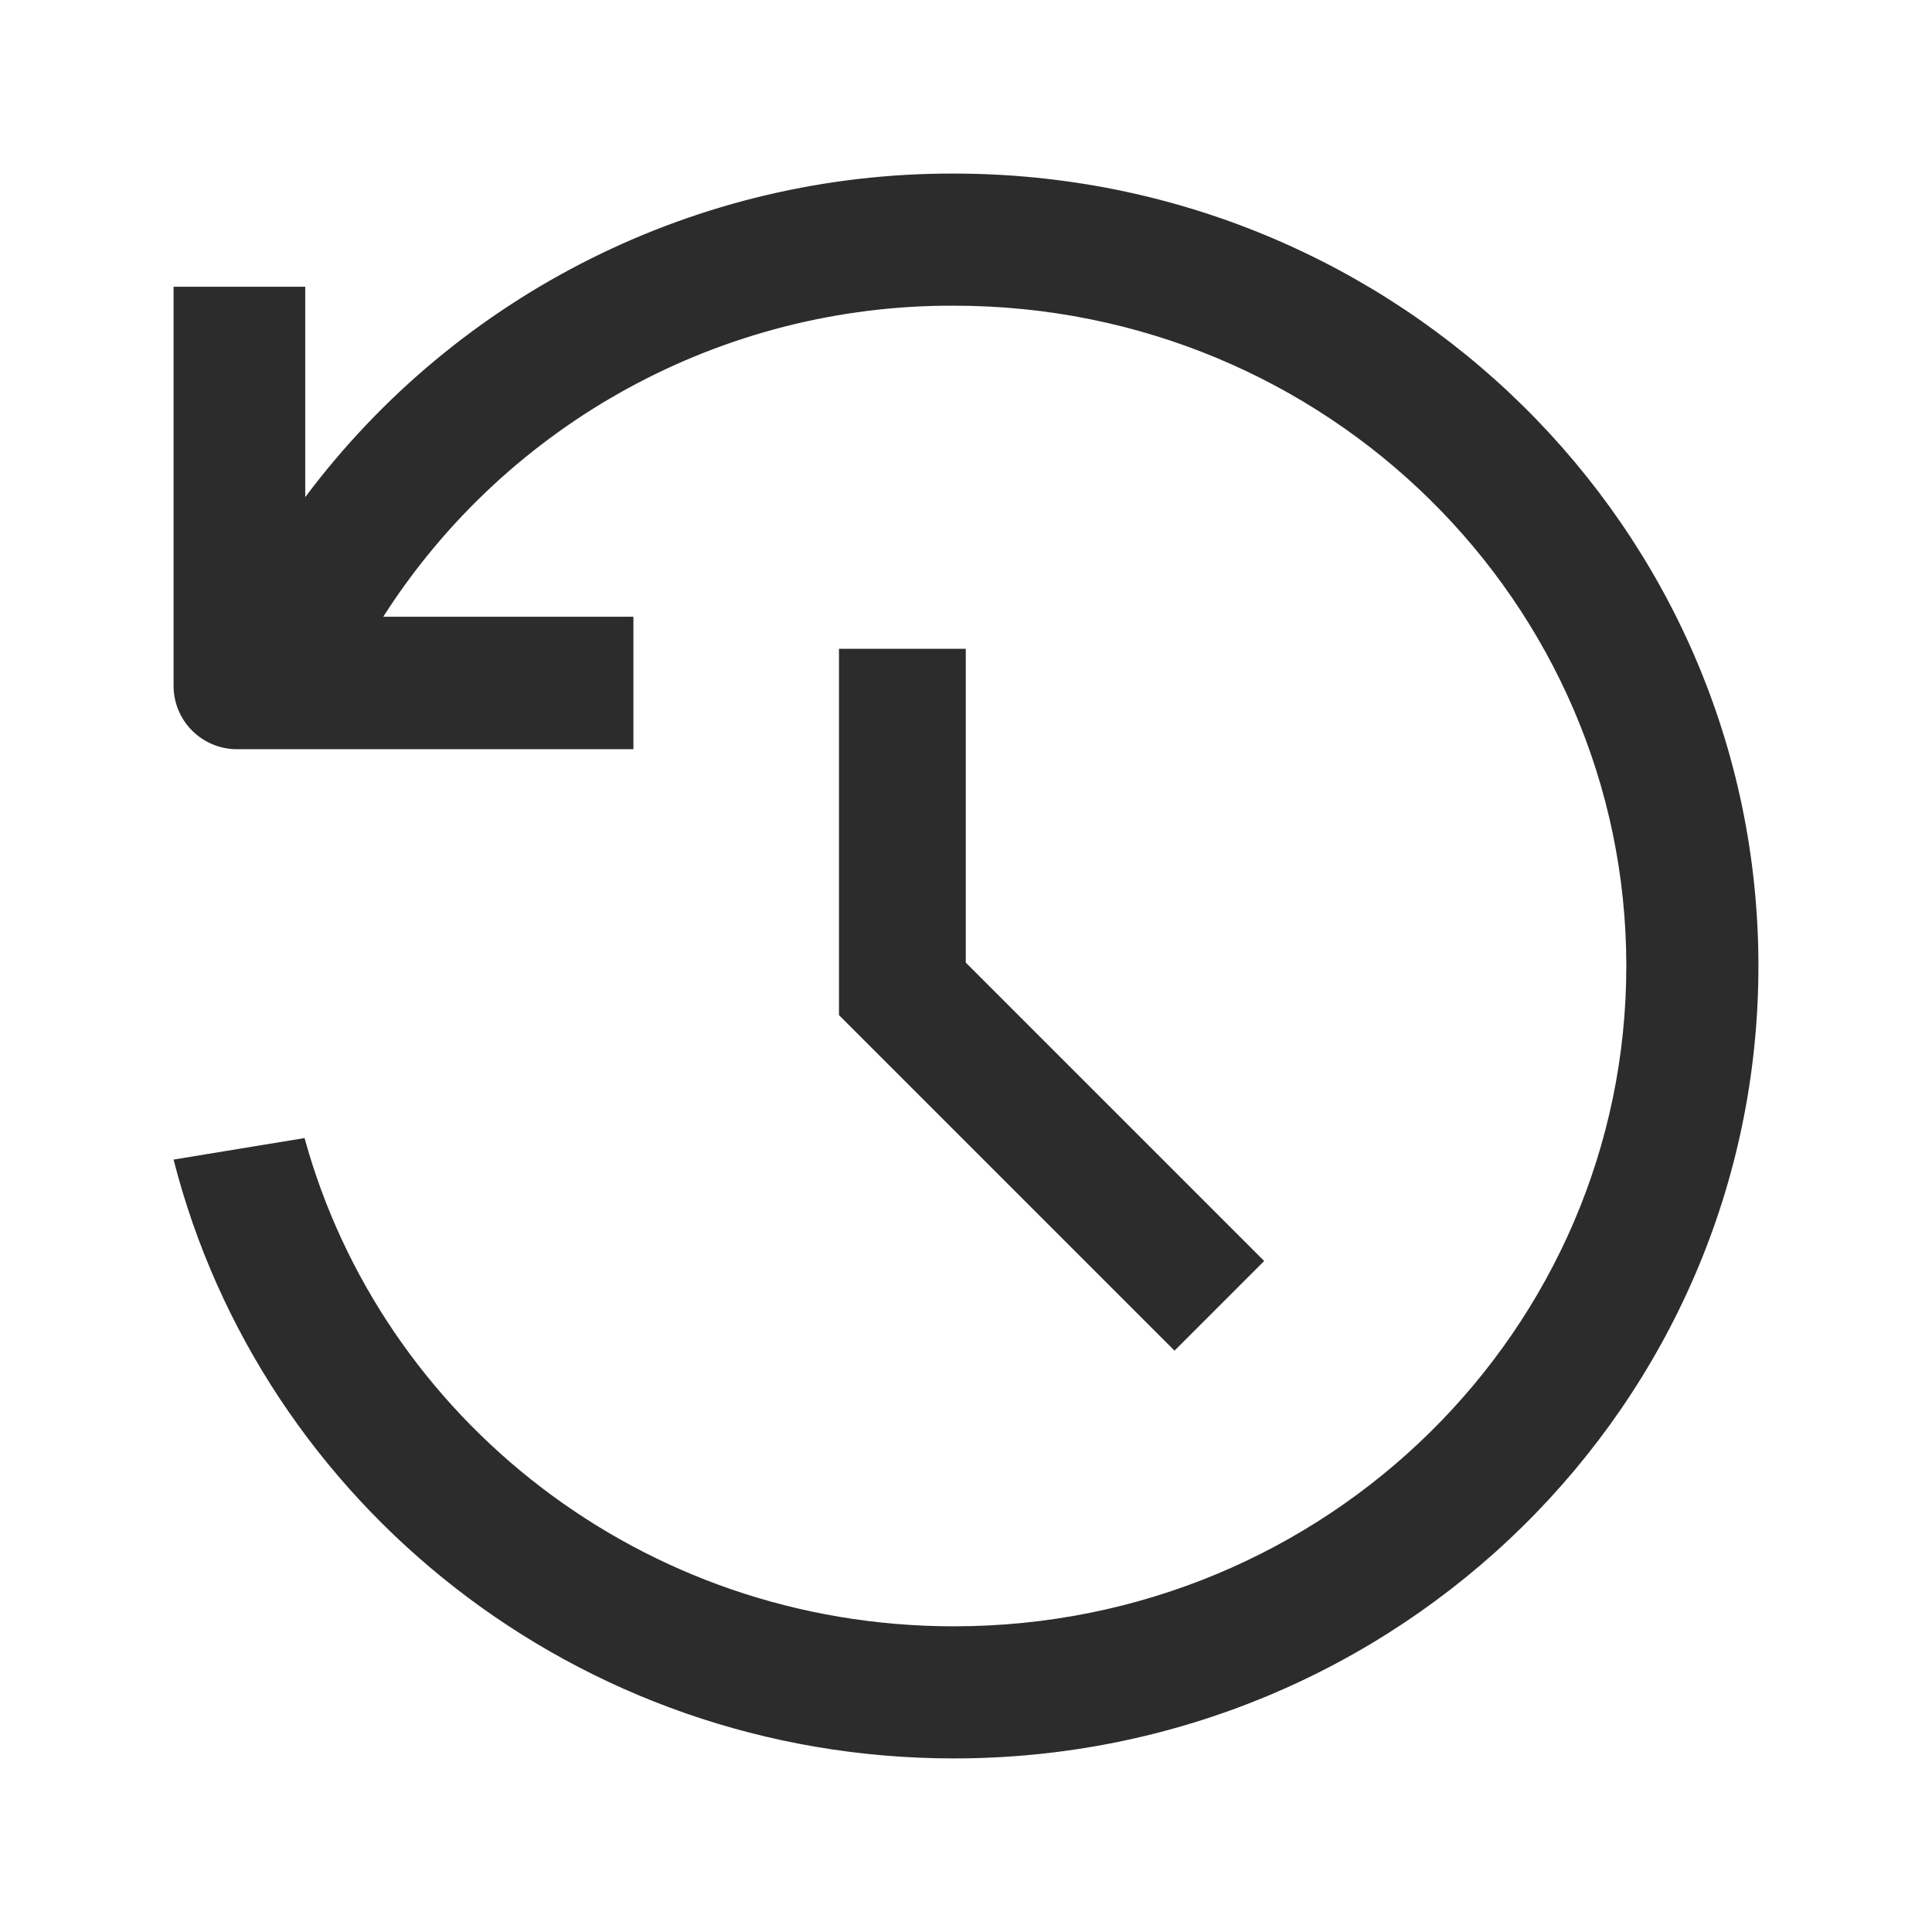
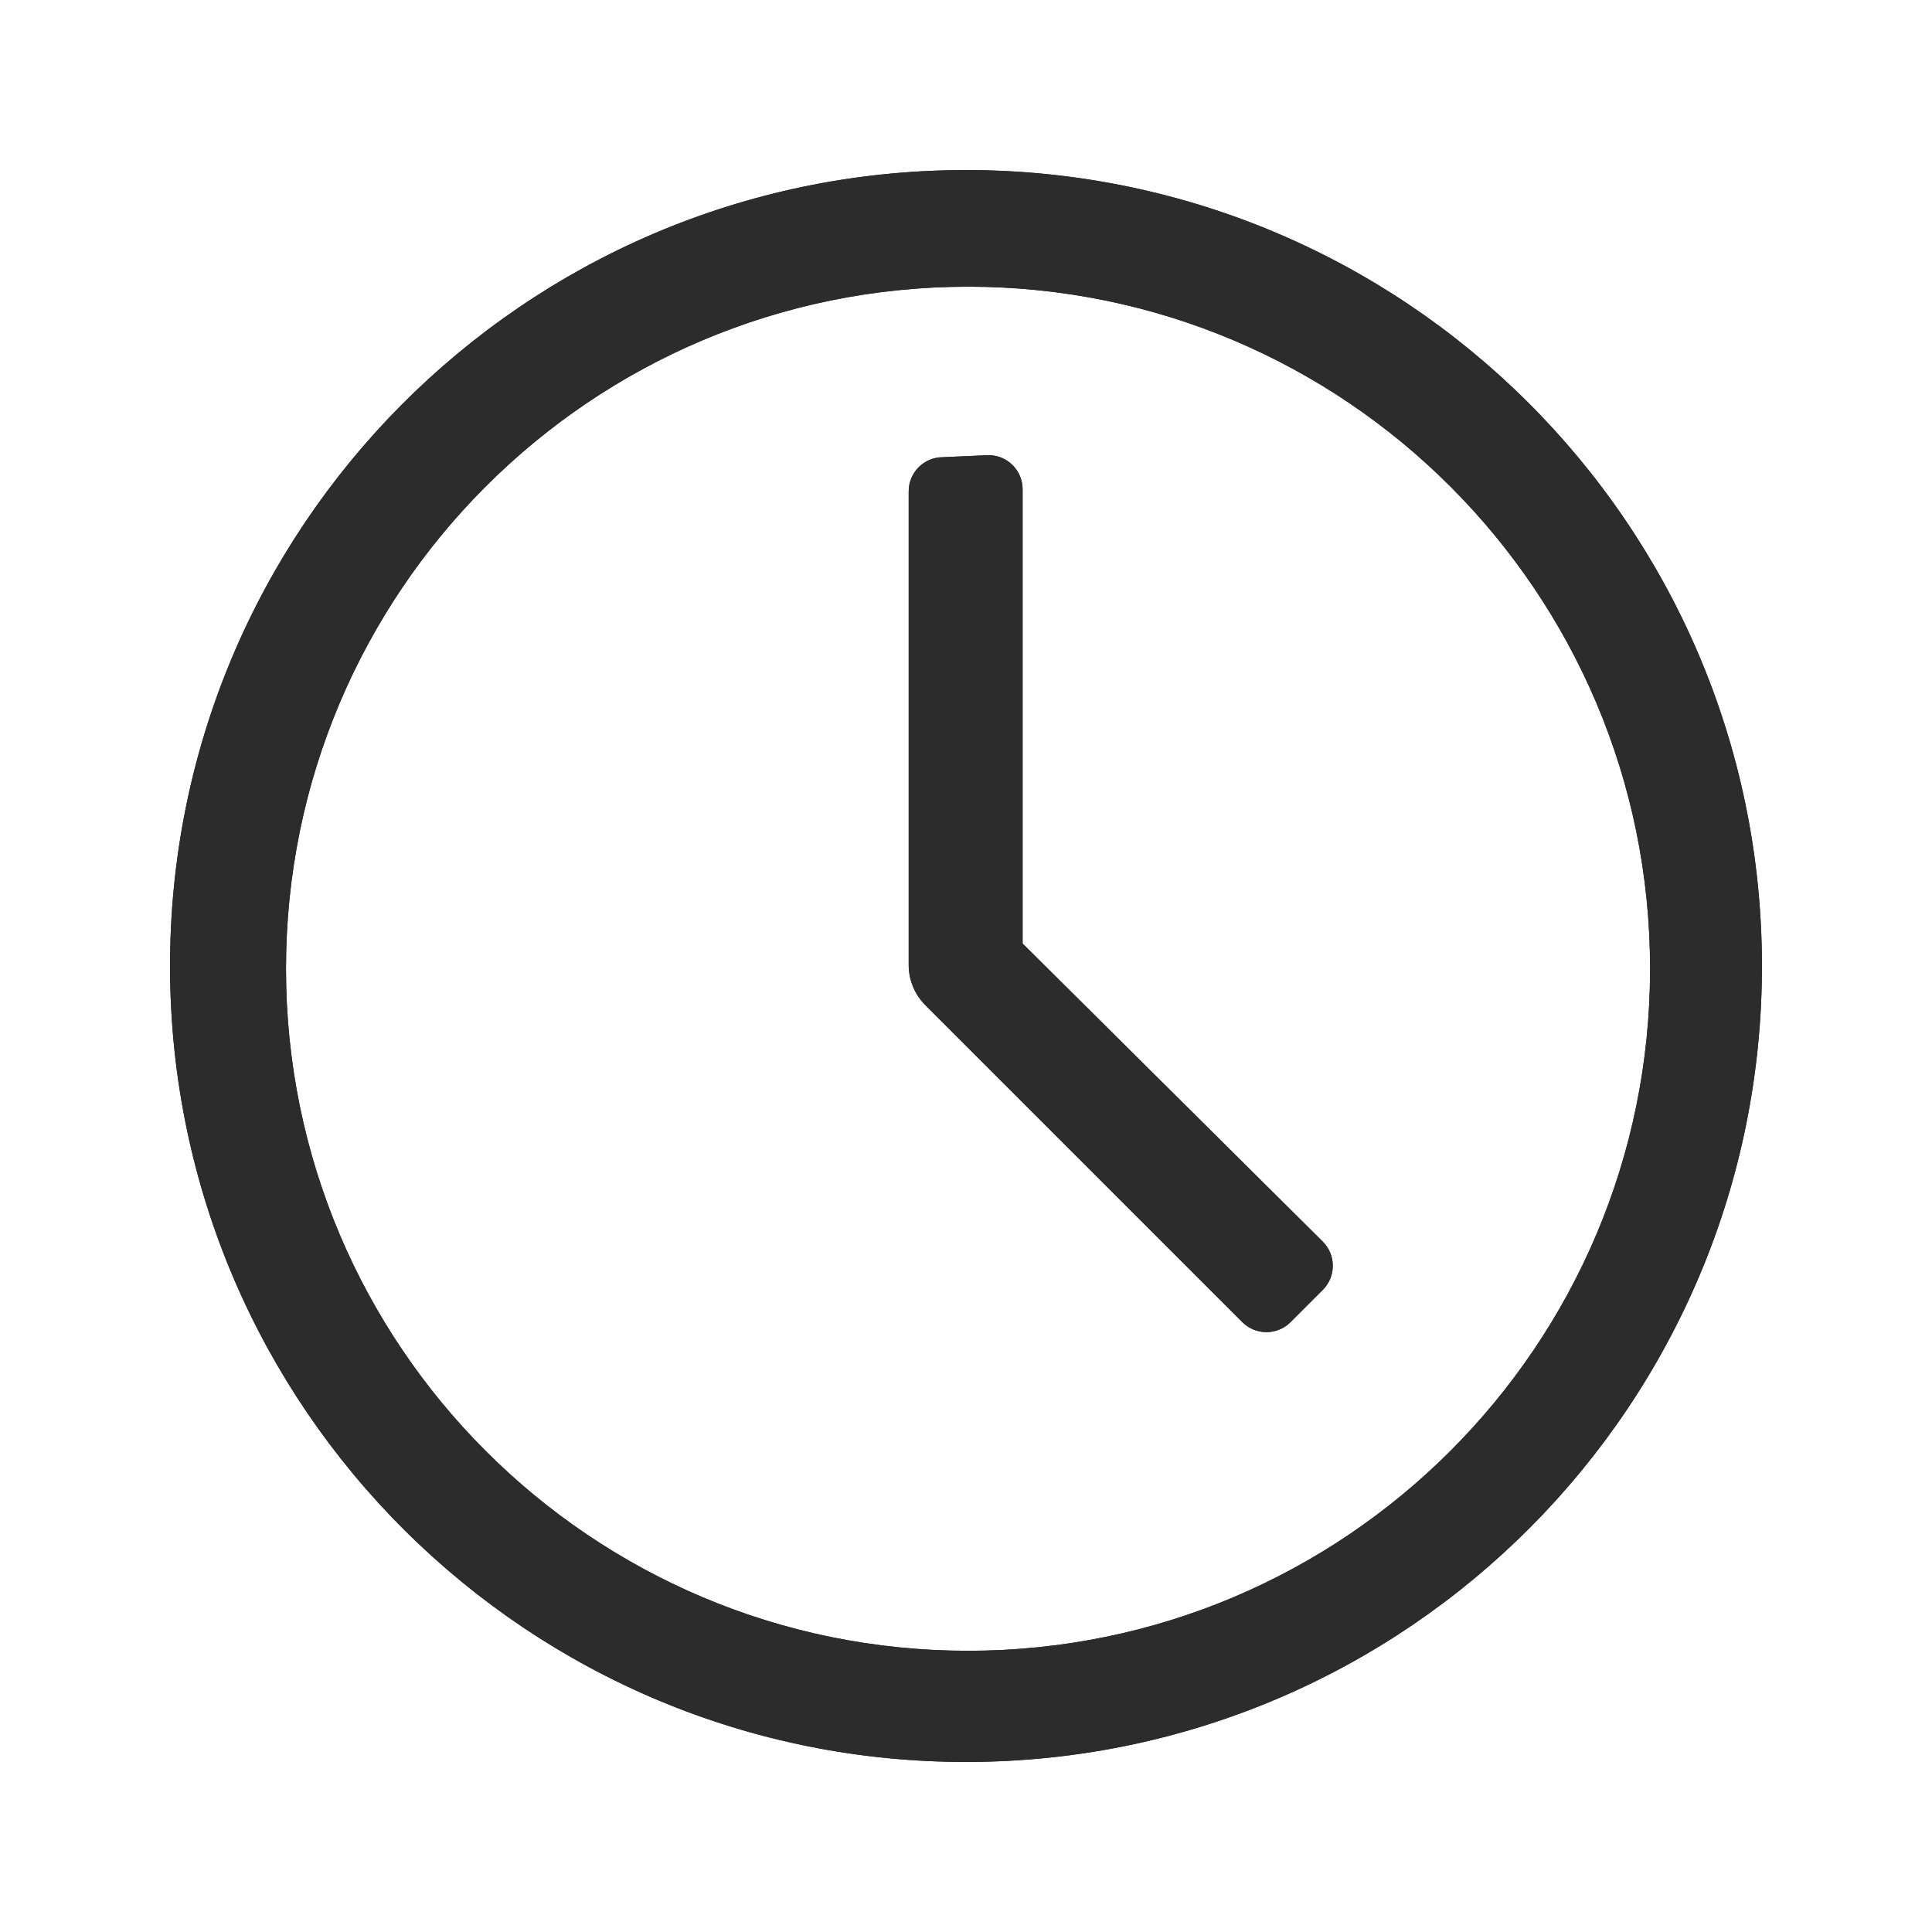
- <svg xmlns="http://www.w3.org/2000/svg" class="icon" width="200px" height="200.00px" viewBox="0 0 1024 1024" version="1.1">
-   <path d="M861.98 512c0-192.3-158.52-349.98-356.4-349.98a357.3 357.3 0 0 0-302.46 164.88h132.6v70.2H125.6a33.6 33.6 0 0 1-33.6-33.6V152h69.78v111.48A427.92 427.92 0 0 1 505.58 92C741.08 92 932 280.04 932 512s-190.92 420-426.42 420C306.02 932 138.44 796.94 92 614.6l69.42-11.4c40.8 148.56 178.8 258.78 344.16 258.78 197.88 0 356.4-157.68 356.4-349.98z m-417.3 26.04V343.88h67.2V510.2l158.16 158.16-47.52 47.52-177.84-177.84z" fill="#2c2c2c" />
+ <svg xmlns="http://www.w3.org/2000/svg" t="1778260959068" class="icon" viewBox="0 0 1024 1024" version="1.1" p-id="3252" width="64" height="64">
+   <path d="M523.926 241.242a18.075 18.075 0 0 1 18.075 18.075v240.758l159.059 157.975a18.075 18.075 0 0 1 0 25.666l-16.99 16.99a18.075 18.075 0 0 1-25.666 0l-168.097-168.097a30.004 30.004 0 0 1-8.676-21.328V260.401a18.075 18.075 0 0 1 18.075-18.075z m-10.845 633.707a361.499 361.499 0 1 0-361.499-361.499 361.499 361.499 0 0 0 361.499 361.499zM90.128 513.451a421.869 421.869 0 1 1 422.954 420.423A421.869 421.869 0 0 1 90.128 513.451z" fill="#2c2c2c" p-id="3253" />
+   <path d="M523.926 241.242a18.075 18.075 0 0 1 18.075 18.075v240.758l159.059 157.975a18.075 18.075 0 0 1 0 25.666l-16.99 16.99a18.075 18.075 0 0 1-25.666 0l-168.097-168.097a30.004 30.004 0 0 1-8.676-21.328V260.401a18.075 18.075 0 0 1 18.075-18.075z m-10.845 633.707a361.499 361.499 0 1 0-361.499-361.499 361.499 361.499 0 0 0 361.499 361.499zM90.128 513.451a421.869 421.869 0 1 1 422.954 420.423A421.869 421.869 0 0 1 90.128 513.451z" fill="#2c2c2c" p-id="3254" />
</svg>
